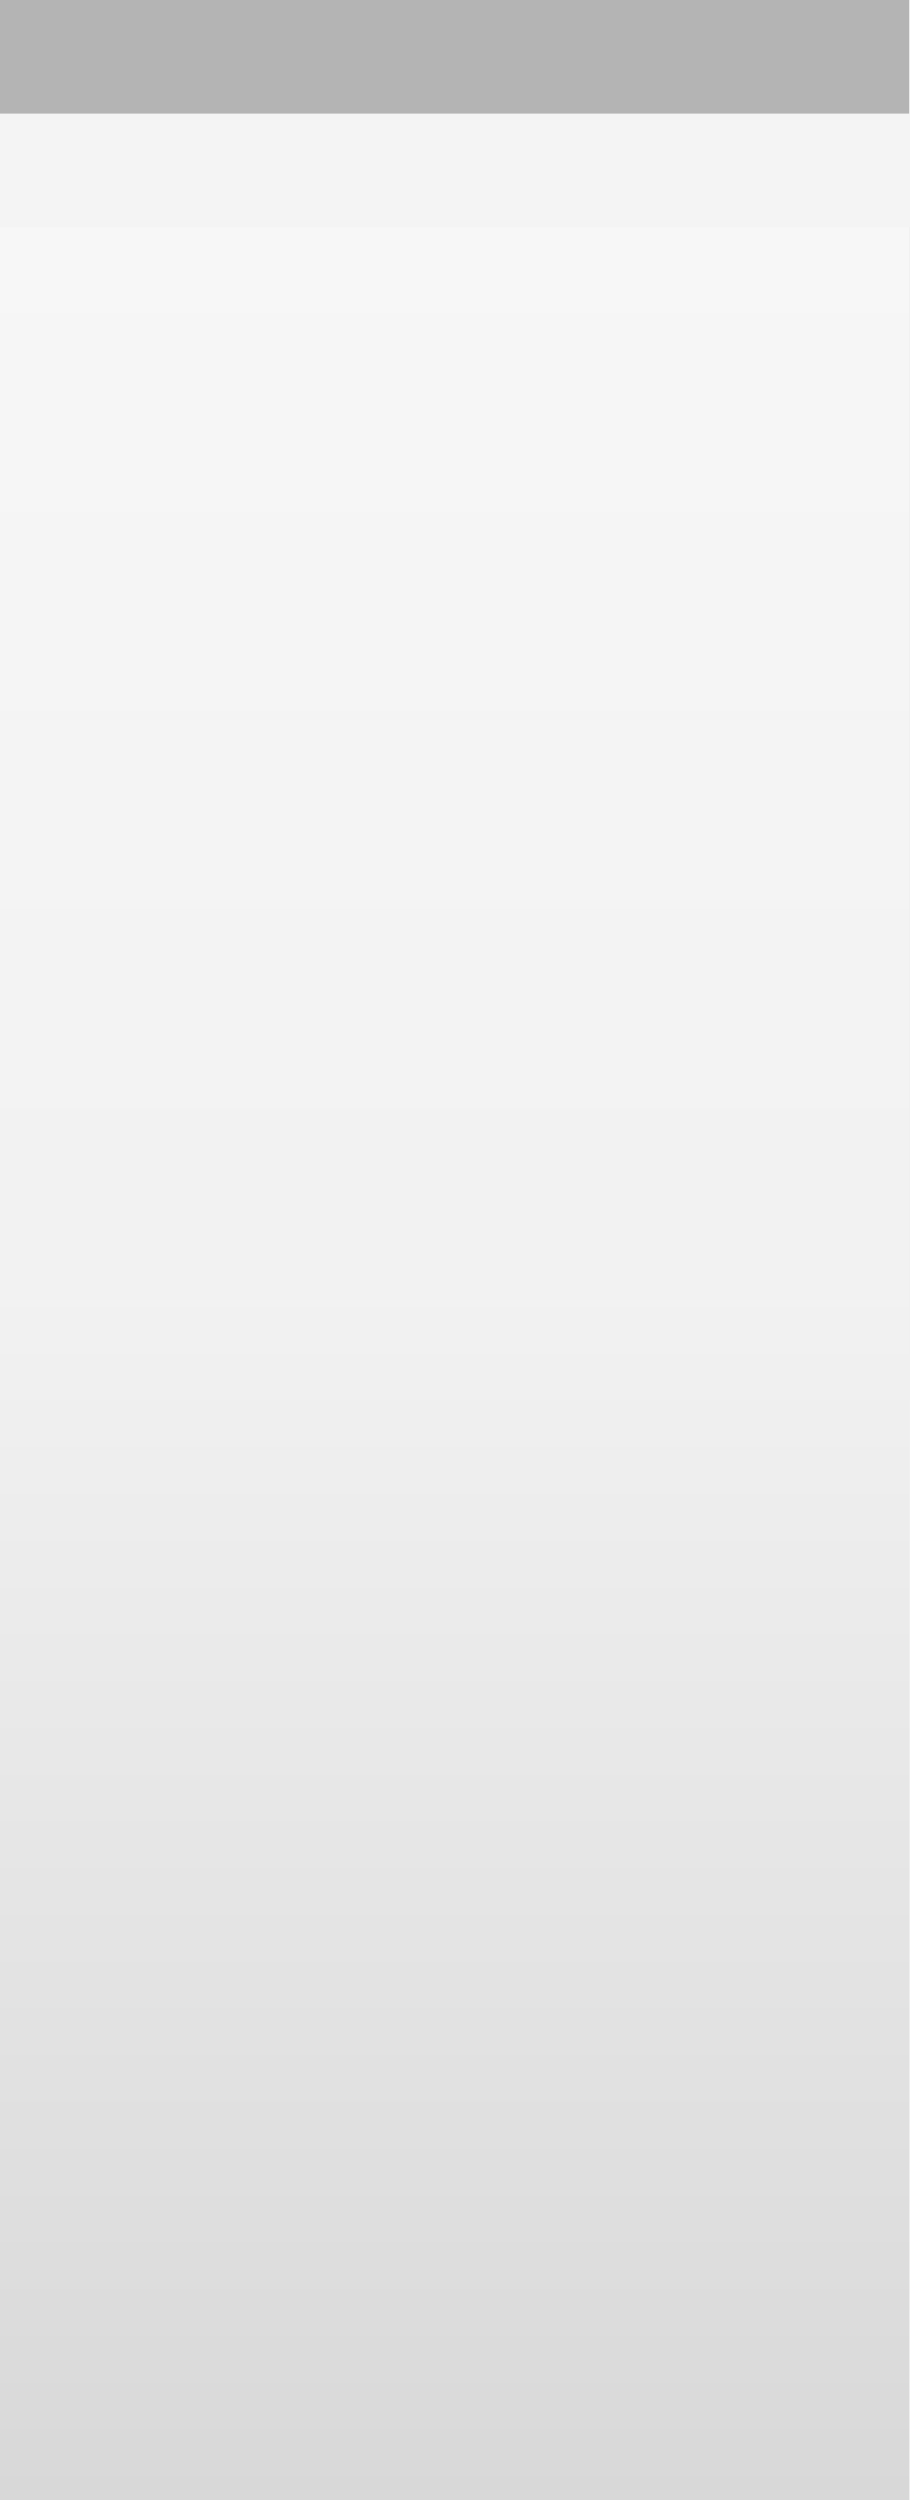
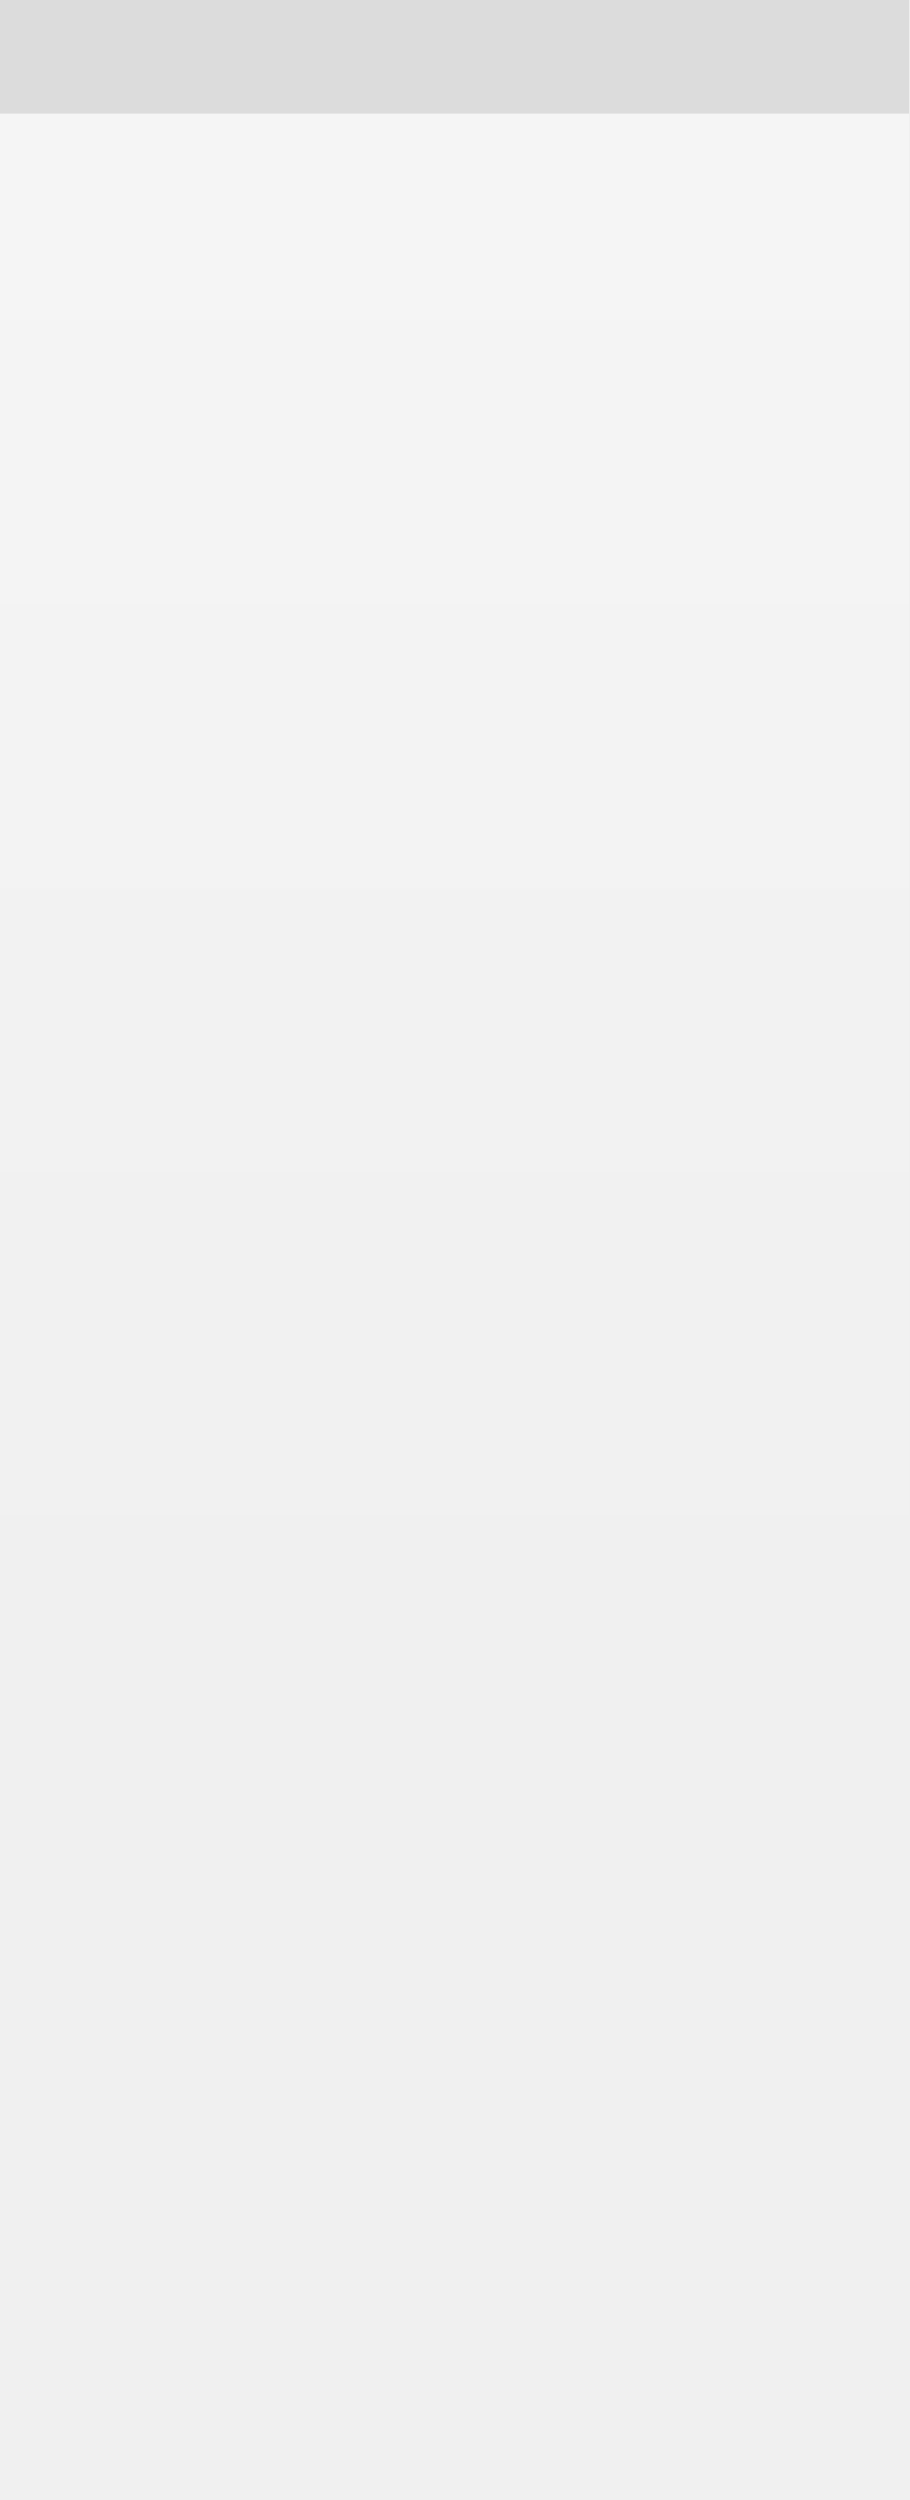
<svg xmlns="http://www.w3.org/2000/svg" xmlns:xlink="http://www.w3.org/1999/xlink" width="8" height="22" id="svg2" version="1.0">
  <defs id="defs4">
    <linearGradient id="linearGradient3143">
      <stop style="stop-color:#ffffff;stop-opacity:0.0;" offset="0" id="stop3145" />
      <stop style="stop-color:#ffffff;stop-opacity:0.00;" offset="1" id="stop3147" />
    </linearGradient>
+     <linearGradient id="linearGradient5847">
+       <stop id="stop5849" offset="0" style="stop-color:#ffffff;stop-opacity:0.75;" />
+       <stop id="stop5851" offset="0.75" style="stop-color:#ffffff;stop-opacity:0.15;" />
+       <stop id="stop14" offset="1" style="stop-color:#ffffff;stop-opacity:0.00;" />
+     </linearGradient>
+     <linearGradient xlink:href="#linearGradient5847" id="linearGradient3148" x1="0" y1="0" x2="0" y2="15" gradientUnits="userSpaceOnUse" spreadMethod="none" />
    <linearGradient id="linearGradient5873">
      <stop id="stop5875" offset="0" style="stop-color:#ffffff;stop-opacity:0.15;" />
      <stop id="stop5877" offset="0.5" style="stop-color:#ffffff;stop-opacity:0.00;" />
      <stop id="stop5879" offset="1" style="stop-color:#ffffff;stop-opacity:0;" />
    </linearGradient>
-     <linearGradient id="linearGradient5847">
-       <stop id="stop5849" offset="0" style="stop-color:#ffffff;stop-opacity:1.00;" />
-       <stop id="stop5851" offset="0.5" style="stop-color:#ffffff;stop-opacity:0.20;" />
-       <stop id="stop14" offset="1" style="stop-color:#000000;stop-opacity:0.20;" />
-     </linearGradient>
-     <linearGradient xlink:href="#linearGradient5847" id="linearGradient3148" x1="0" y1="1" x2="0" y2="22" gradientUnits="userSpaceOnUse" spreadMethod="none" />
-     <linearGradient xlink:href="#linearGradient5873" id="linearGradient6962" x1="0" y1="1" x2="0" y2="8" gradientUnits="userSpaceOnUse" gradientTransform="matrix(1,0,0,0.2,0,1)" />
+     <linearGradient xlink:href="#linearGradient5873" id="linearGradient6962" x1="0" y1="0" x2="0" y2="8" gradientUnits="userSpaceOnUse" gradientTransform="matrix(1,0,0,0.2,0,1)" />
    <linearGradient xlink:href="#linearGradient3143" id="linearGradient3149" x1="0" y1="13" x2="0" y2="22" gradientUnits="userSpaceOnUse" />
  </defs>
  <g id="layer1" style="display:inline">
-     <path style="fill:none;fill-opacity:0.50;fill-rule:evenodd;stroke:#000000;stroke-width:1px;stroke-linecap:square;stroke-linejoin:miter;stroke-opacity:0.25" d="M 0.5,0.5 L 7.5,0.5" id="path6059" />
+     <path style="fill:none;fill-opacity:0.50;fill-rule:evenodd;stroke:#a0a0a0;stroke-width:1px;stroke-linecap:square;stroke-linejoin:miter;stroke-opacity:0.25" d="M 0.5,0.5 L 7.5,0.5" id="path6059" />
  </g>
  <g id="layer2" style="display:inline">
-     <rect style="fill:url(#linearGradient3148);fill-opacity:0.50;fill-rule:evenodd;stroke:none;stroke-width:1;stroke-linecap:square;stroke-linejoin:miter;stroke-miterlimit:4;stroke-dasharray:none;stroke-opacity:1" id="rect6057" width="8" height="20" x="0" y="2" />
+     <rect style="fill:url(#linearGradient3148);fill-opacity:0.50;fill-rule:evenodd;stroke:none;stroke-width:1;stroke-linecap:square;stroke-linejoin:miter;stroke-miterlimit:4;stroke-dasharray:none;stroke-opacity:1" id="rect6057" width="8" height="21" x="0" y="1" />
  </g>
  <g id="layer3">
    <path style="fill:url(#linearGradient6962);fill-opacity:0.15;fill-rule:evenodd;stroke:none;stroke-width:1px;stroke-linejoin:miter;stroke-opacity:1" d="M 0,1 L 8,1 C 8,1 8,4 8,4 L 0,4 L 0,3 z " id="path6061" />
    <rect style="fill:url(#linearGradient3149);fill-opacity:0.05;stroke:none;stroke-width:1;stroke-linejoin:round;stroke-miterlimit:4;stroke-dasharray:none;stroke-opacity:1" id="rect3141" width="8" height="13" x="0" y="12" />
-     <path style="fill:none;fill-opacity:0;fill-rule:evenodd;stroke:#ffffff;stroke-width:1px;stroke-linecap:square;stroke-linejoin:miter;stroke-opacity:0.25" d="M 0,1.5 L 8,1.5" id="path29" />
+     <path style="fill:none;fill-opacity:0;fill-rule:evenodd;stroke:#ffffff;stroke-width:1px;stroke-linecap:square;stroke-linejoin:miter;stroke-opacity:0.0" d="M 0,1.5 L 8,1.5" id="path29" />
  </g>
</svg>
